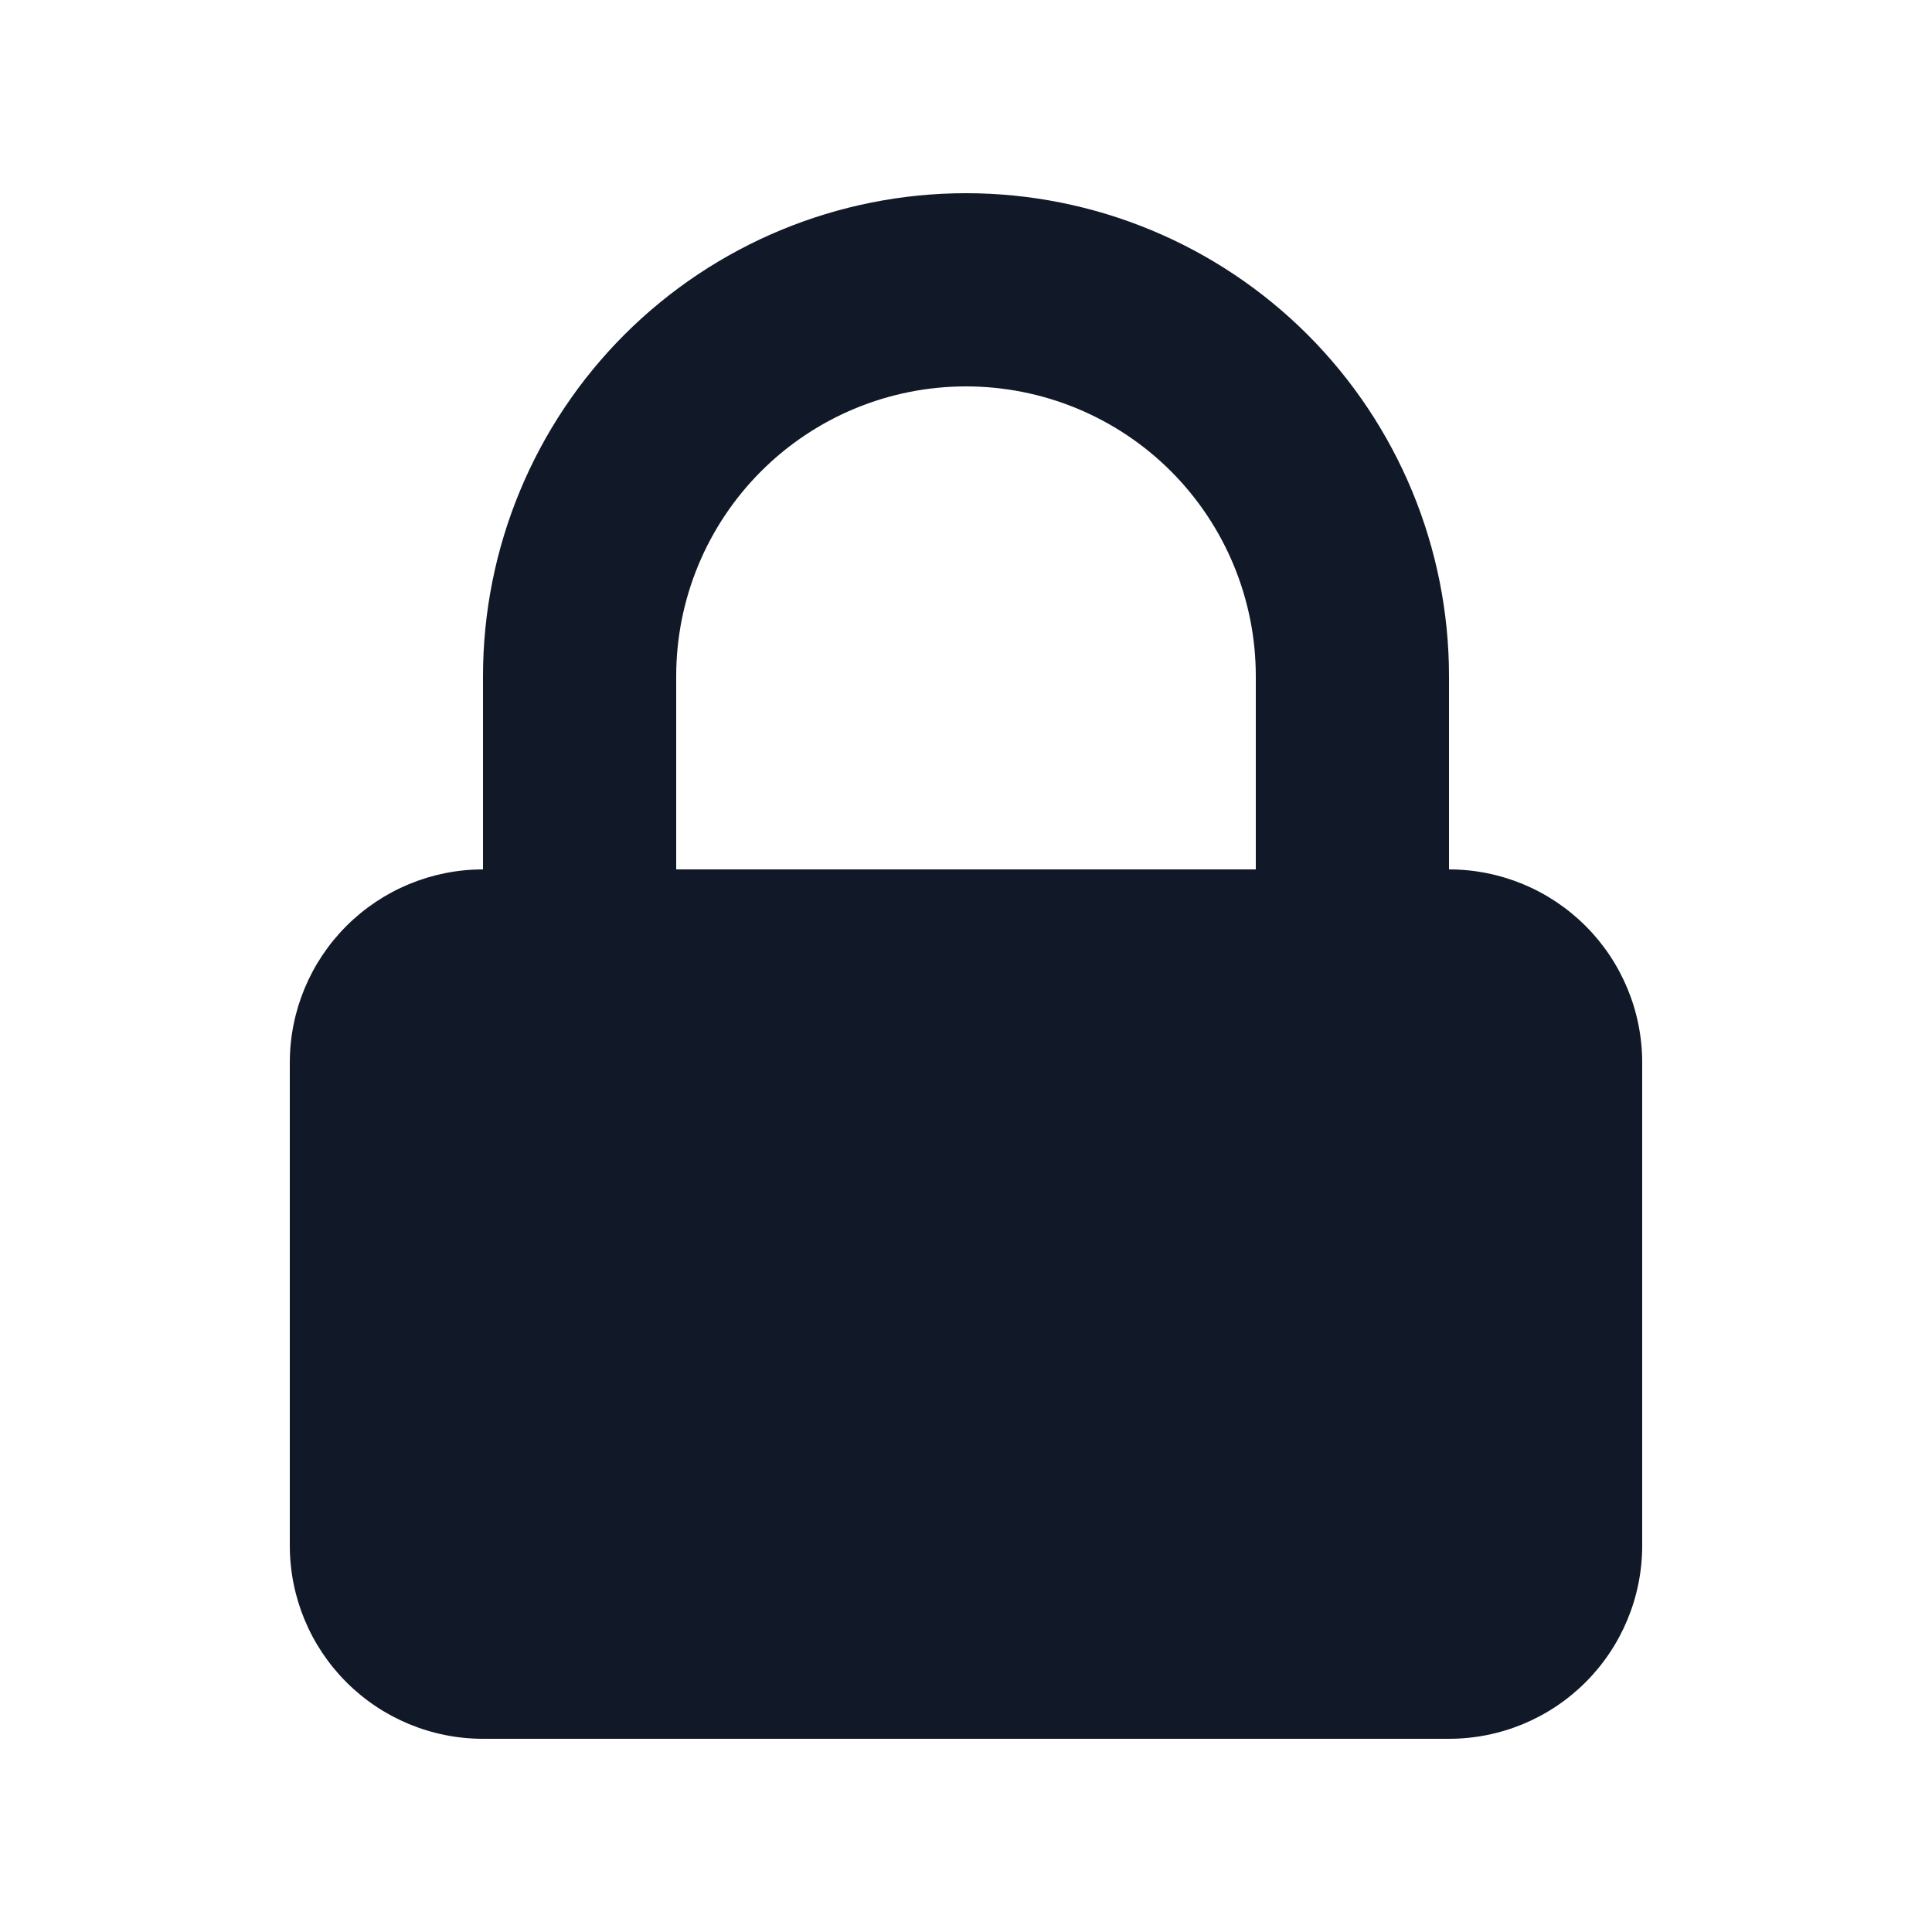
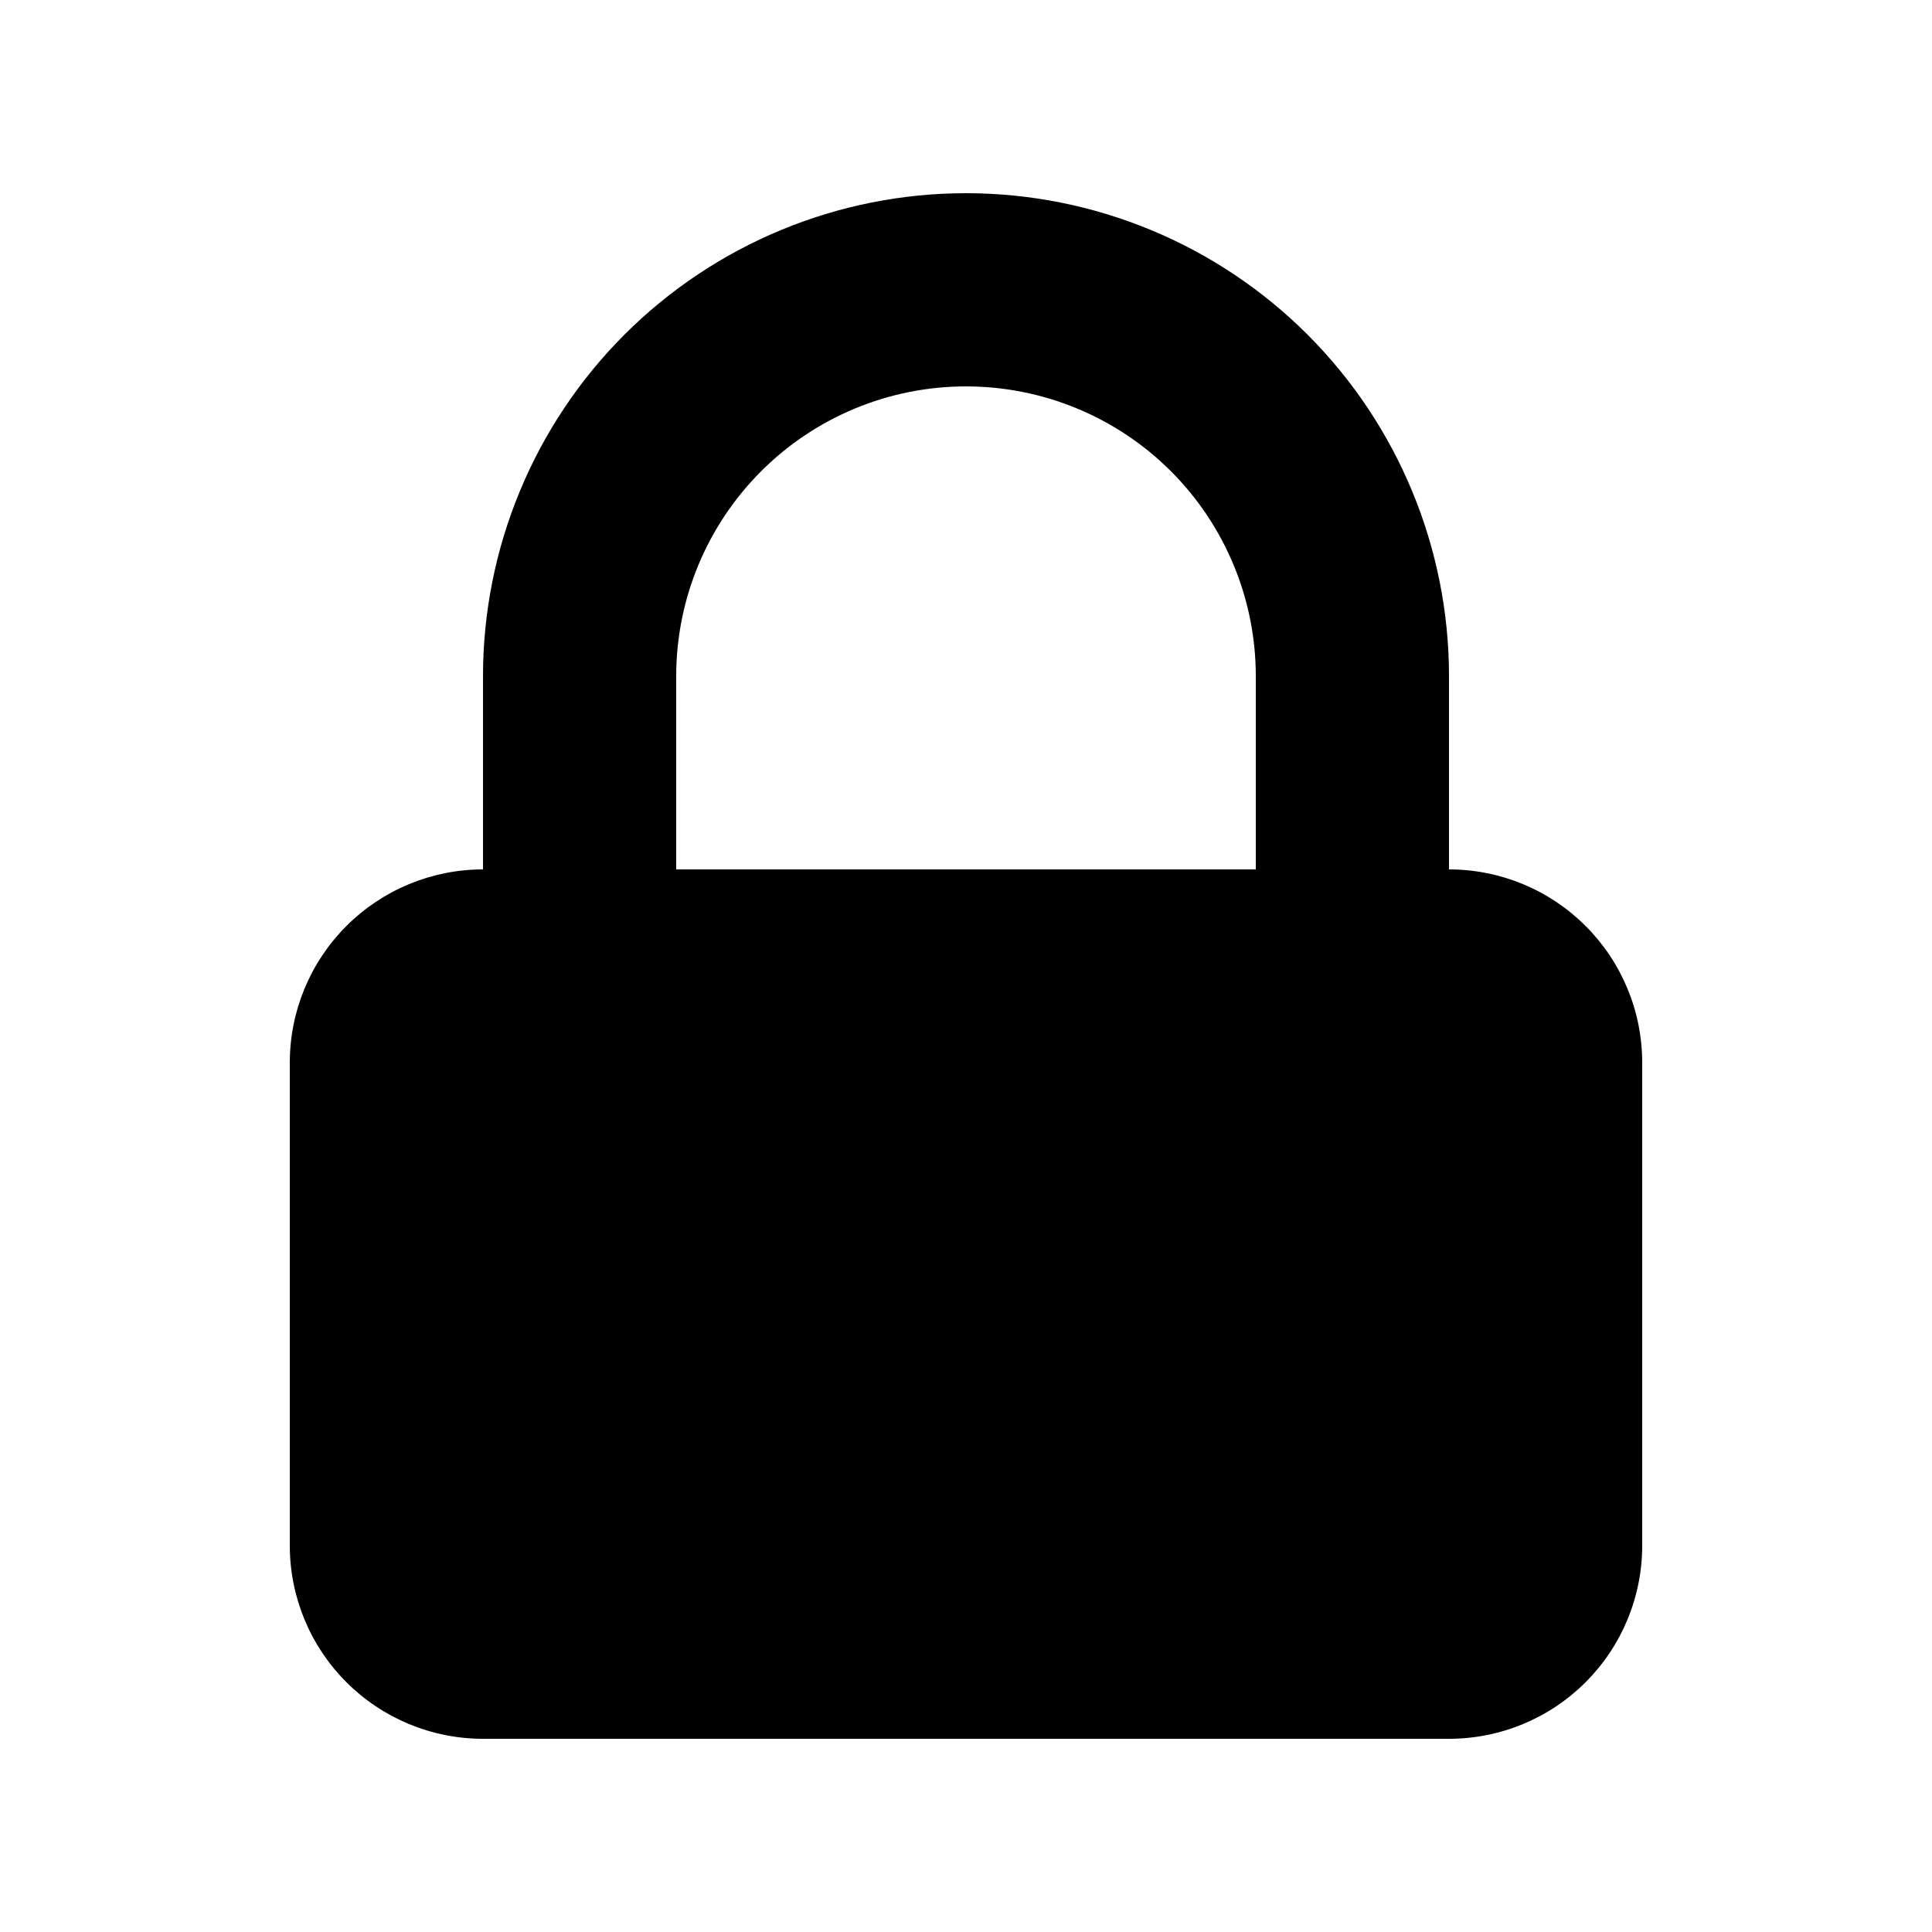
<svg xmlns="http://www.w3.org/2000/svg" width="24" height="24" viewBox="0 0 24 24" fill="none">
-   <path fill-rule="evenodd" clip-rule="evenodd" d="M6 10.8V8.4C6 6.809 6.632 5.283 7.757 4.157C8.883 3.032 10.409 2.4 12 2.4C13.591 2.4 15.117 3.032 16.243 4.157C17.368 5.283 18 6.809 18 8.4V10.8C18.637 10.8 19.247 11.053 19.697 11.503C20.147 11.953 20.4 12.563 20.4 13.2V19.2C20.4 19.837 20.147 20.447 19.697 20.897C19.247 21.347 18.637 21.6 18 21.6H6C5.364 21.6 4.753 21.347 4.303 20.897C3.853 20.447 3.6 19.837 3.6 19.2V13.2C3.6 12.563 3.853 11.953 4.303 11.503C4.753 11.053 5.364 10.8 6 10.8ZM15.6 8.4V10.8H8.4V8.4C8.4 7.445 8.779 6.53 9.455 5.854C10.13 5.179 11.045 4.8 12 4.8C12.955 4.8 13.871 5.179 14.546 5.854C15.221 6.53 15.6 7.445 15.6 8.4Z" fill="#111827" />
+   <path fill-rule="evenodd" clip-rule="evenodd" d="M6 10.8V8.4C6 6.809 6.632 5.283 7.757 4.157C8.883 3.032 10.409 2.4 12 2.4C13.591 2.4 15.117 3.032 16.243 4.157C17.368 5.283 18 6.809 18 8.4V10.8C18.637 10.8 19.247 11.053 19.697 11.503C20.147 11.953 20.4 12.563 20.4 13.2V19.2C20.4 19.837 20.147 20.447 19.697 20.897C19.247 21.347 18.637 21.6 18 21.6H6C5.364 21.6 4.753 21.347 4.303 20.897C3.853 20.447 3.6 19.837 3.6 19.2V13.2C3.6 12.563 3.853 11.953 4.303 11.503C4.753 11.053 5.364 10.8 6 10.8ZM15.6 8.4V10.8H8.4V8.4C8.4 7.445 8.779 6.53 9.455 5.854C10.13 5.179 11.045 4.8 12 4.8C12.955 4.8 13.871 5.179 14.546 5.854C15.221 6.53 15.6 7.445 15.6 8.4Z" fill="currentColor" />
</svg>
